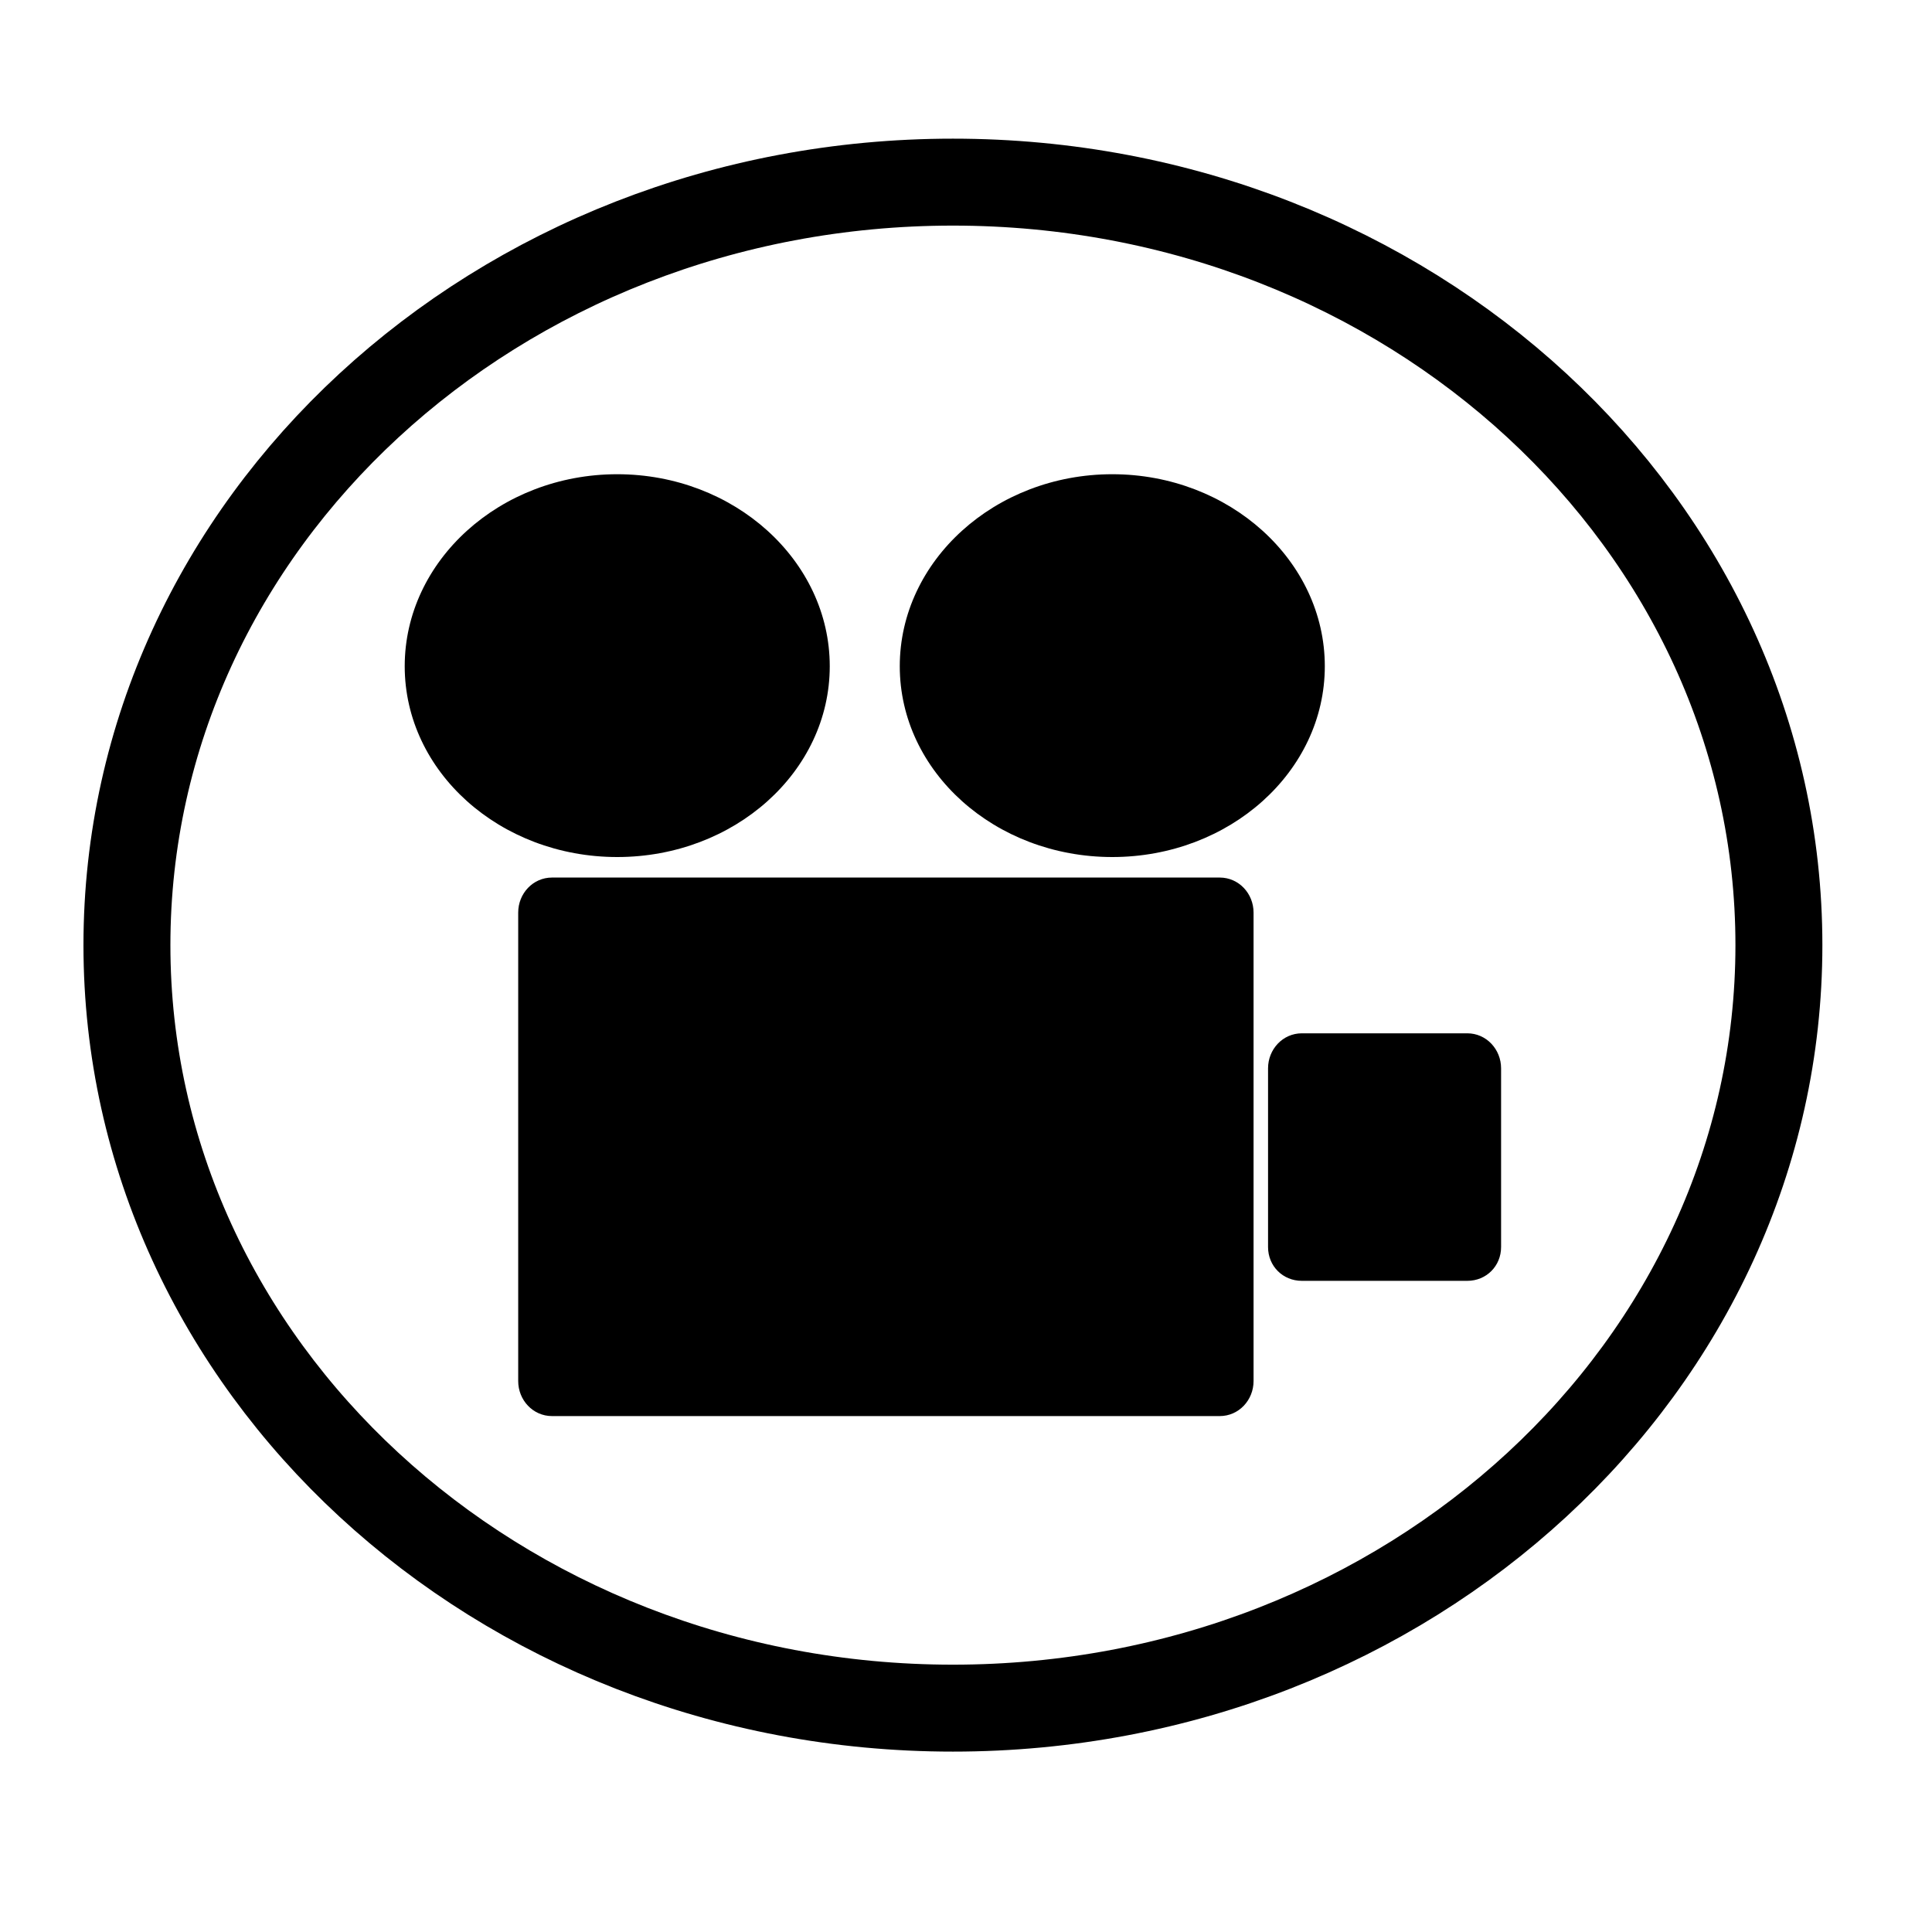
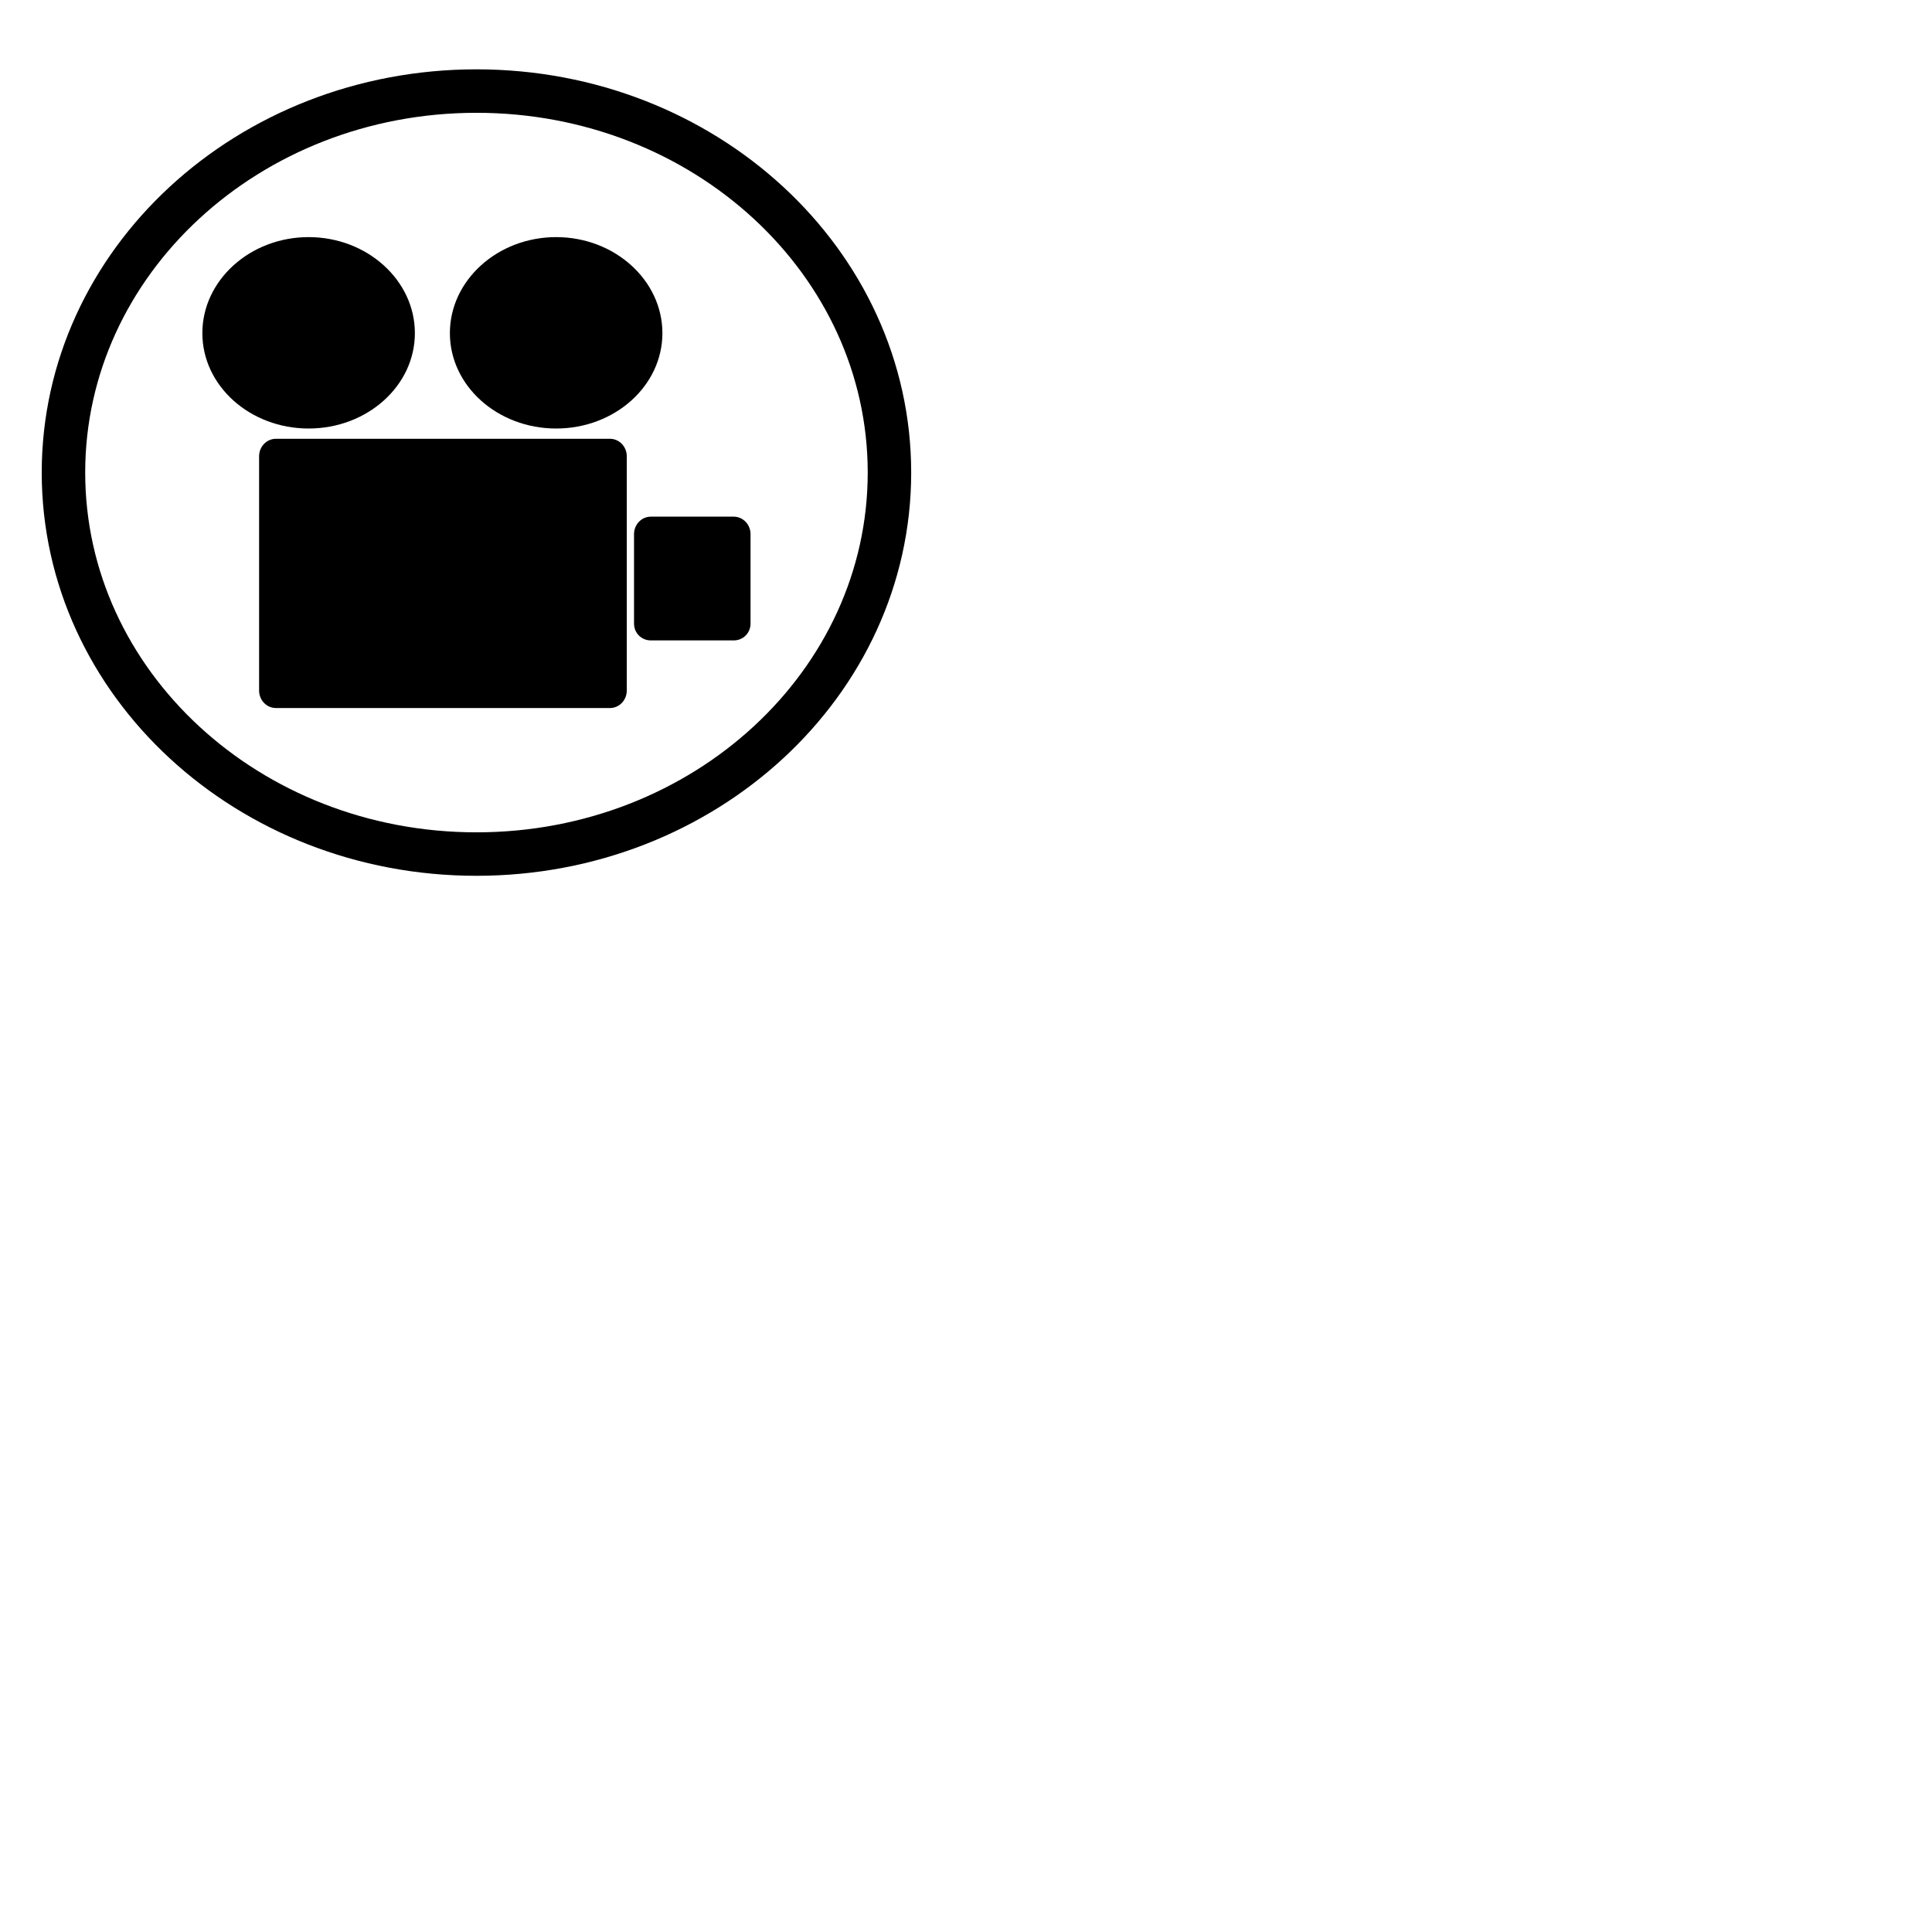
- <svg xmlns="http://www.w3.org/2000/svg" id="svg2187" viewBox="0 0 50 50" version="1.0">
+ <svg xmlns="http://www.w3.org/2000/svg" id="svg2187" viewBox="0 0 100 100" version="1.0">
  <g id="layer1">
    <path id="path3201" d="m128.52 250.93a21.376 19.746 0 1 1 -42.753 0 21.376 19.746 0 1 1 42.753 0z" transform="translate(-82.482 -226.47)" stroke="#000" stroke-width="2.25" fill="none" />
    <path id="rect3223" d="m15.974 12.273c-3.033 0-5.5 2.239-5.5 4.969 0 2.73 2.467 4.938 5.5 4.938s5.5-2.208 5.5-4.938-2.467-4.969-5.5-4.969zm12.812 0c-3.033 0-5.5 2.239-5.5 4.969 0 2.73 2.467 4.938 5.5 4.938s5.5-2.208 5.5-4.938-2.467-4.969-5.5-4.969zm-14.5 10.438c-0.493 0-0.875 0.413-0.875 0.906v12.125c0 0.493 0.382 0.906 0.875 0.906h17.281c0.493 0 0.875-0.413 0.875-0.906v-12.125c0-0.493-0.382-0.906-0.875-0.906h-17.281zm19.406 4.031c-0.493 0-0.875 0.413-0.875 0.906v4.625c0 0.493 0.382 0.875 0.875 0.875h4.281c0.493 0 0.875-0.382 0.875-0.875v-4.625c0-0.493-0.382-0.906-0.875-0.906h-4.281z" />
  </g>
</svg>
